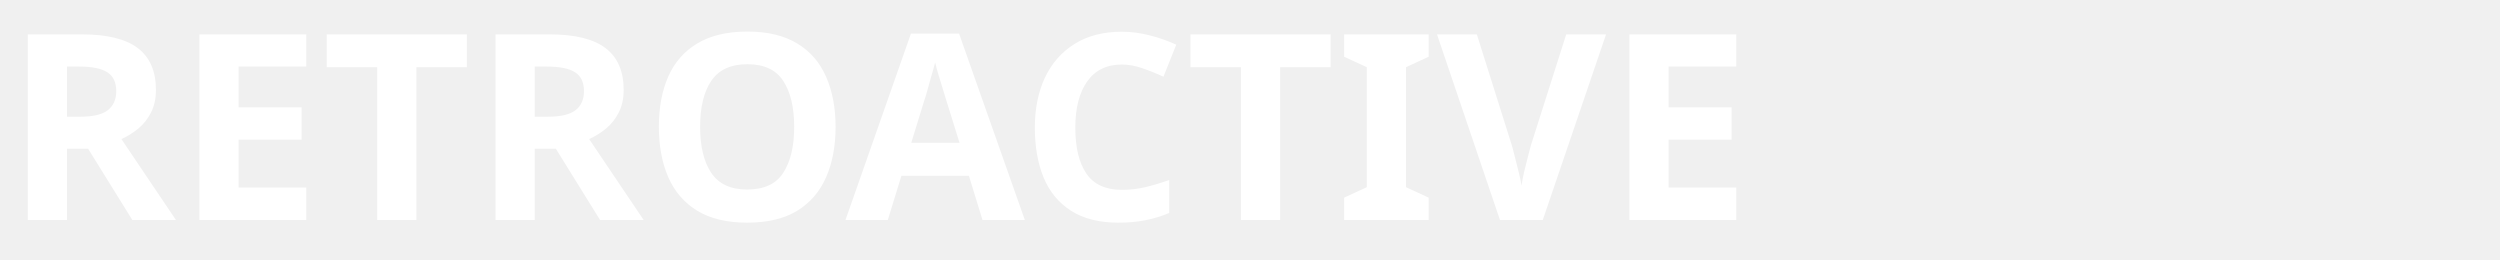
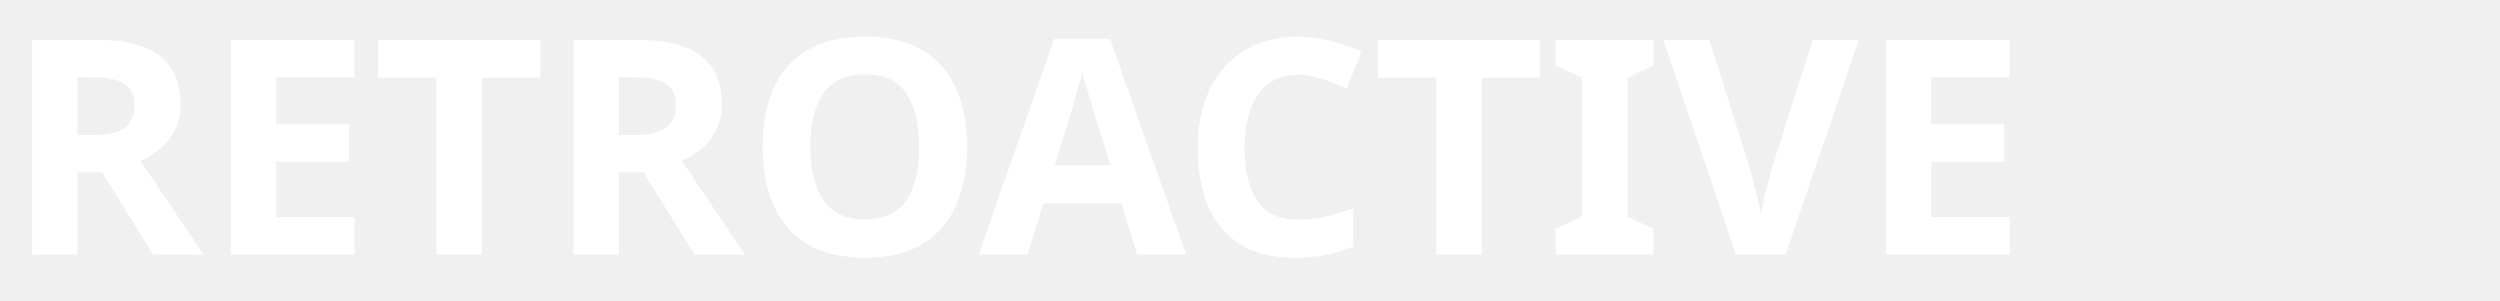
- <svg xmlns="http://www.w3.org/2000/svg" width="250px" height="26px" viewBox="0 0 250 24" version="1.1">
+ <svg xmlns="http://www.w3.org/2000/svg" width="216px" height="26px" viewBox="0 0 216 24" version="1.1">
  <defs />
  <g id="Welcome" stroke="none" stroke-width="1" fill="none" fill-rule="evenodd" font-size="26" font-family="RifficFree-Bold, Riffic Free" font-weight="bold">
    <g id="Dashboard" transform="translate(-23, -13)" fill="#FFFFFF">
      <g id="Header">
        <text id="RETROACTIVE">
          <tspan x="23.436" y="34">RETROACTIVE</tspan>
        </text>
      </g>
    </g>
  </g>
</svg>
